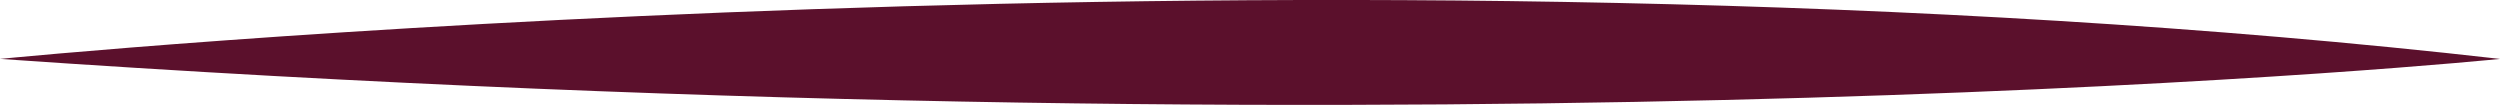
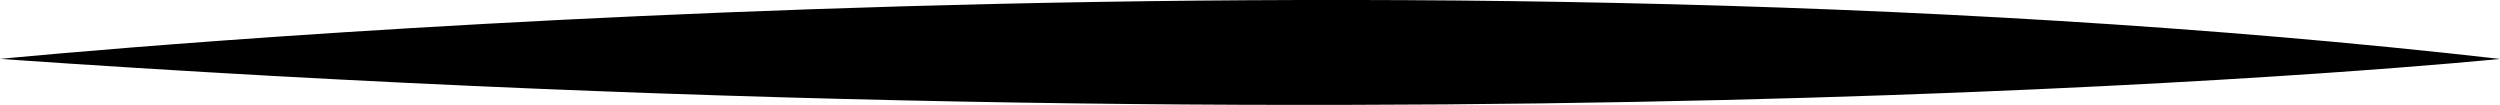
<svg xmlns="http://www.w3.org/2000/svg" viewBox="0 0 223.2 9.37">
  <defs>
    <style>
      .cls-1 {
-         fill: #5b102c;
+         fill: #000000;
      }
    </style>
  </defs>
  <g id="Layer_2" data-name="Layer 2">
    <g id="Layer_1-2" data-name="Layer 1">
      <path class="cls-1" d="M0,5.26s119.1-11.84,223.2,0C223.2,5.26,132.9,14.5,0,5.26Z" />
    </g>
  </g>
</svg>
